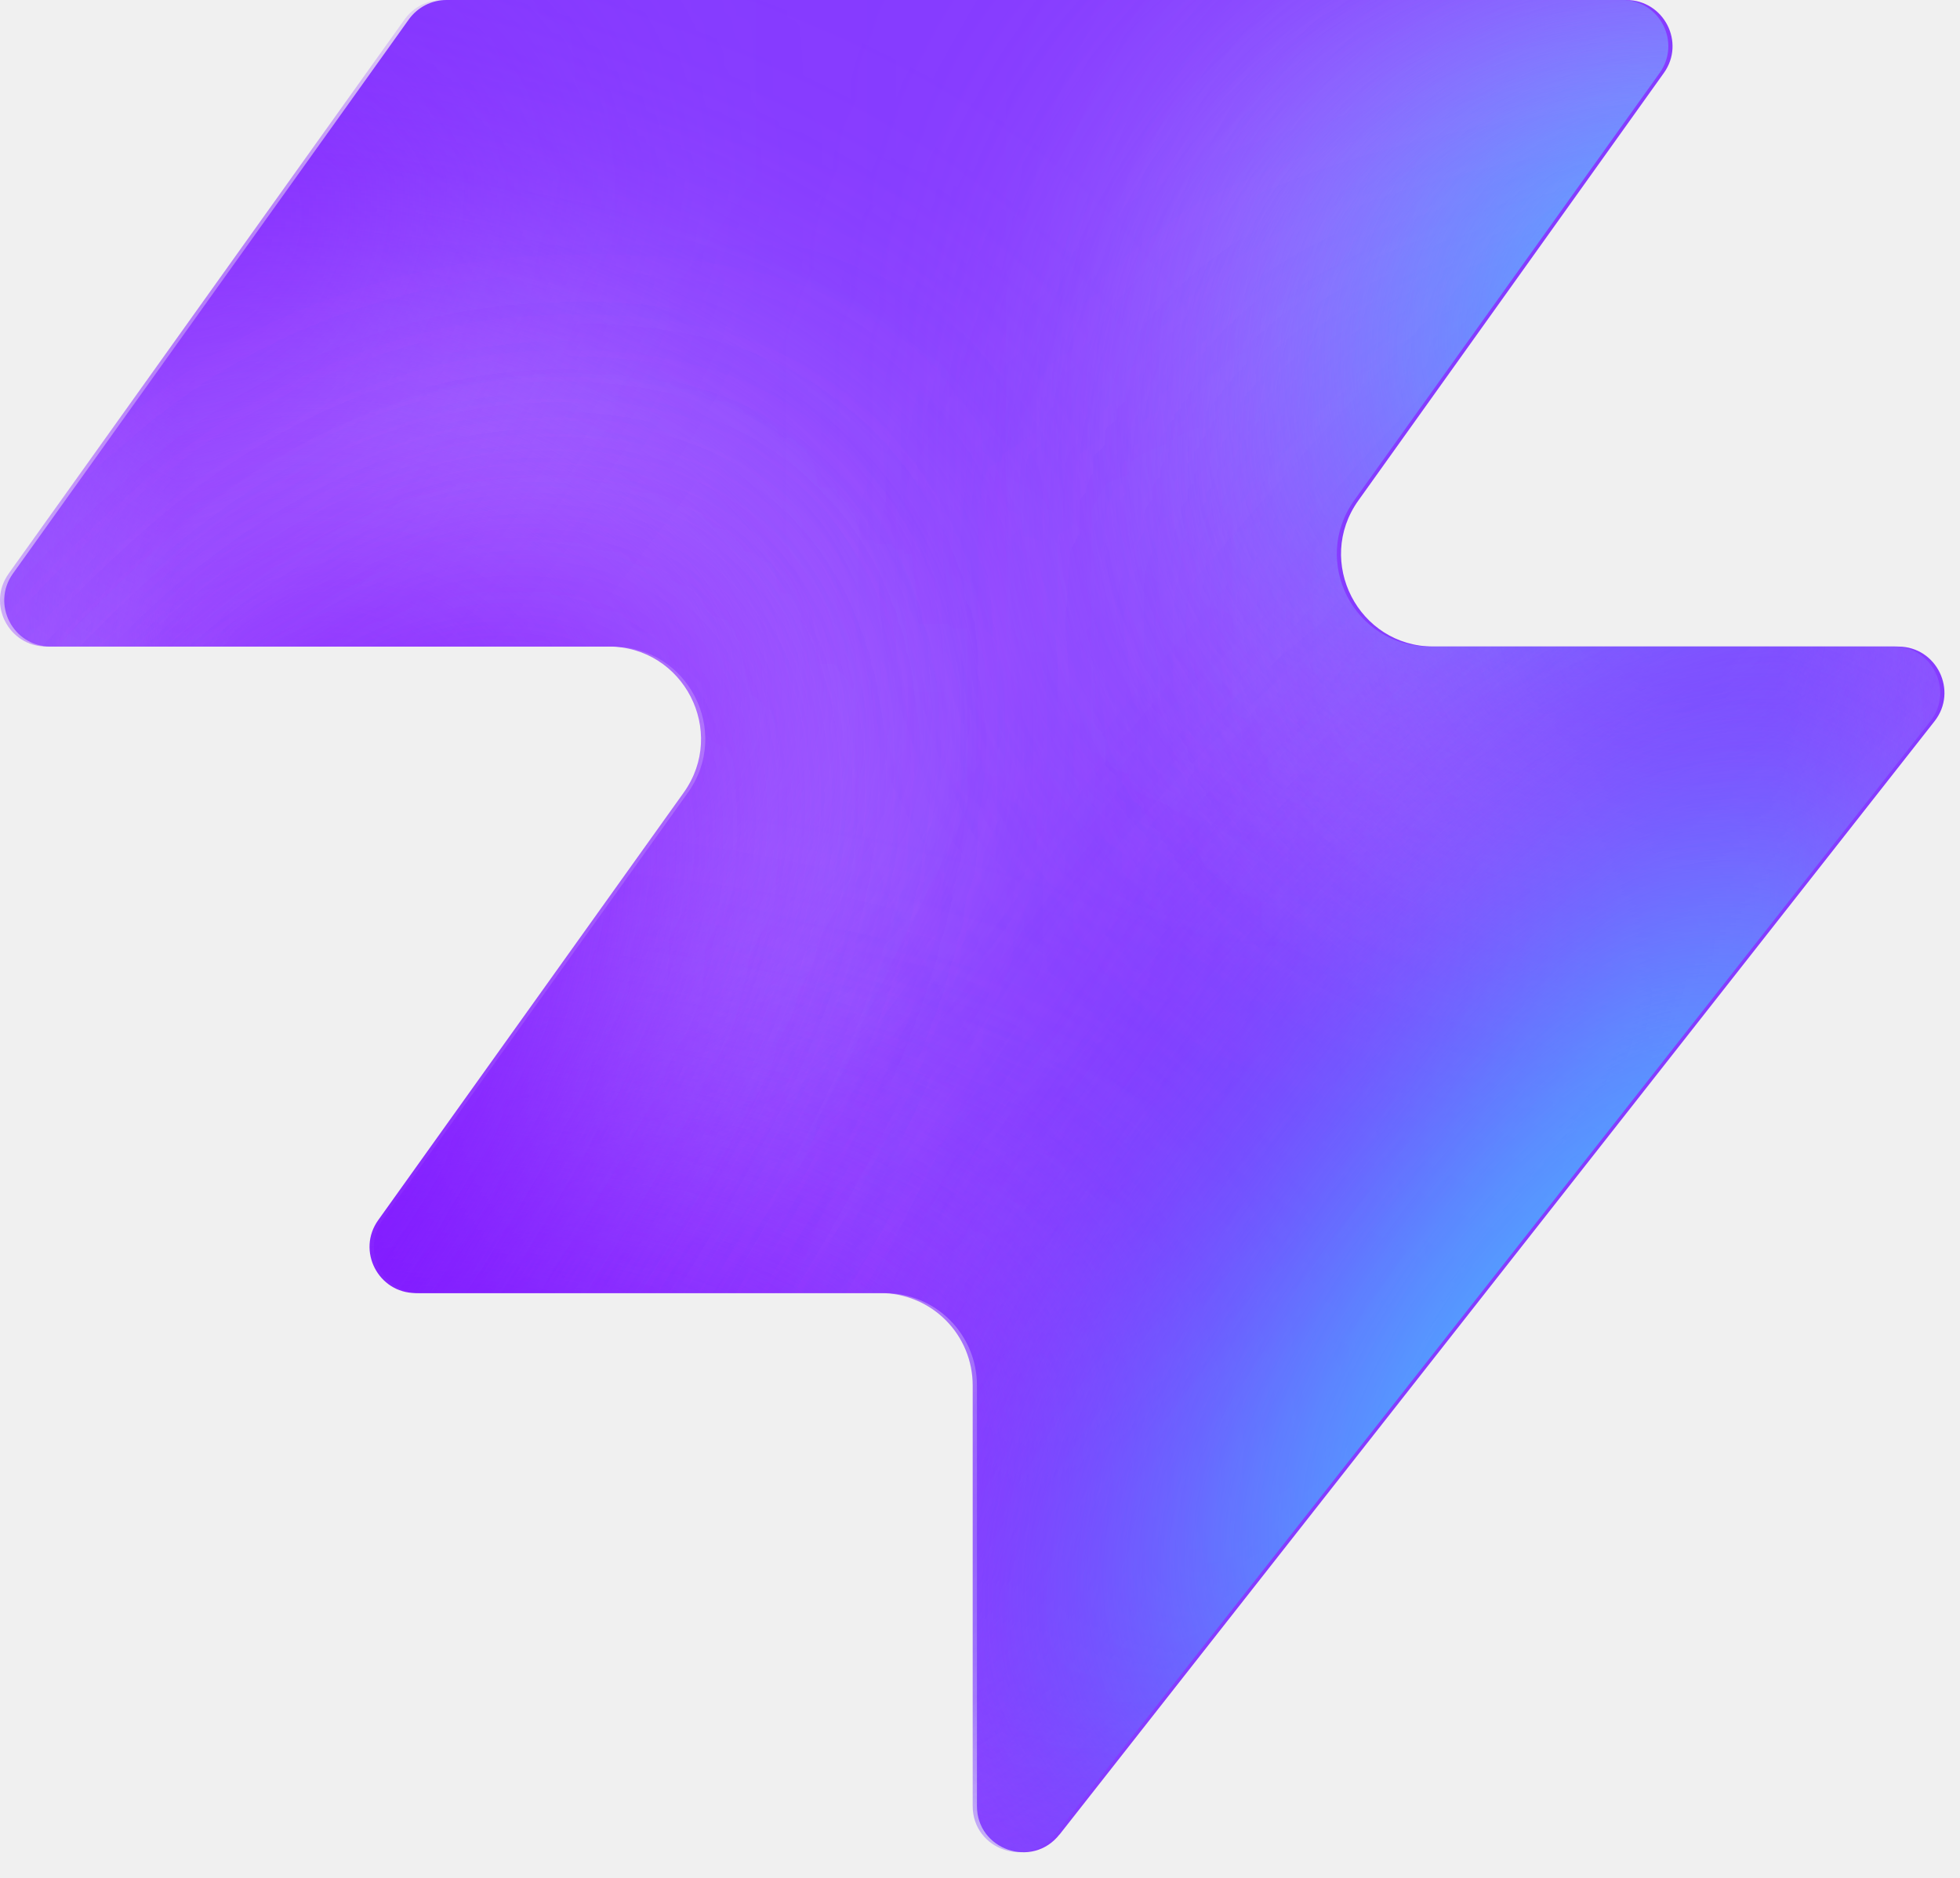
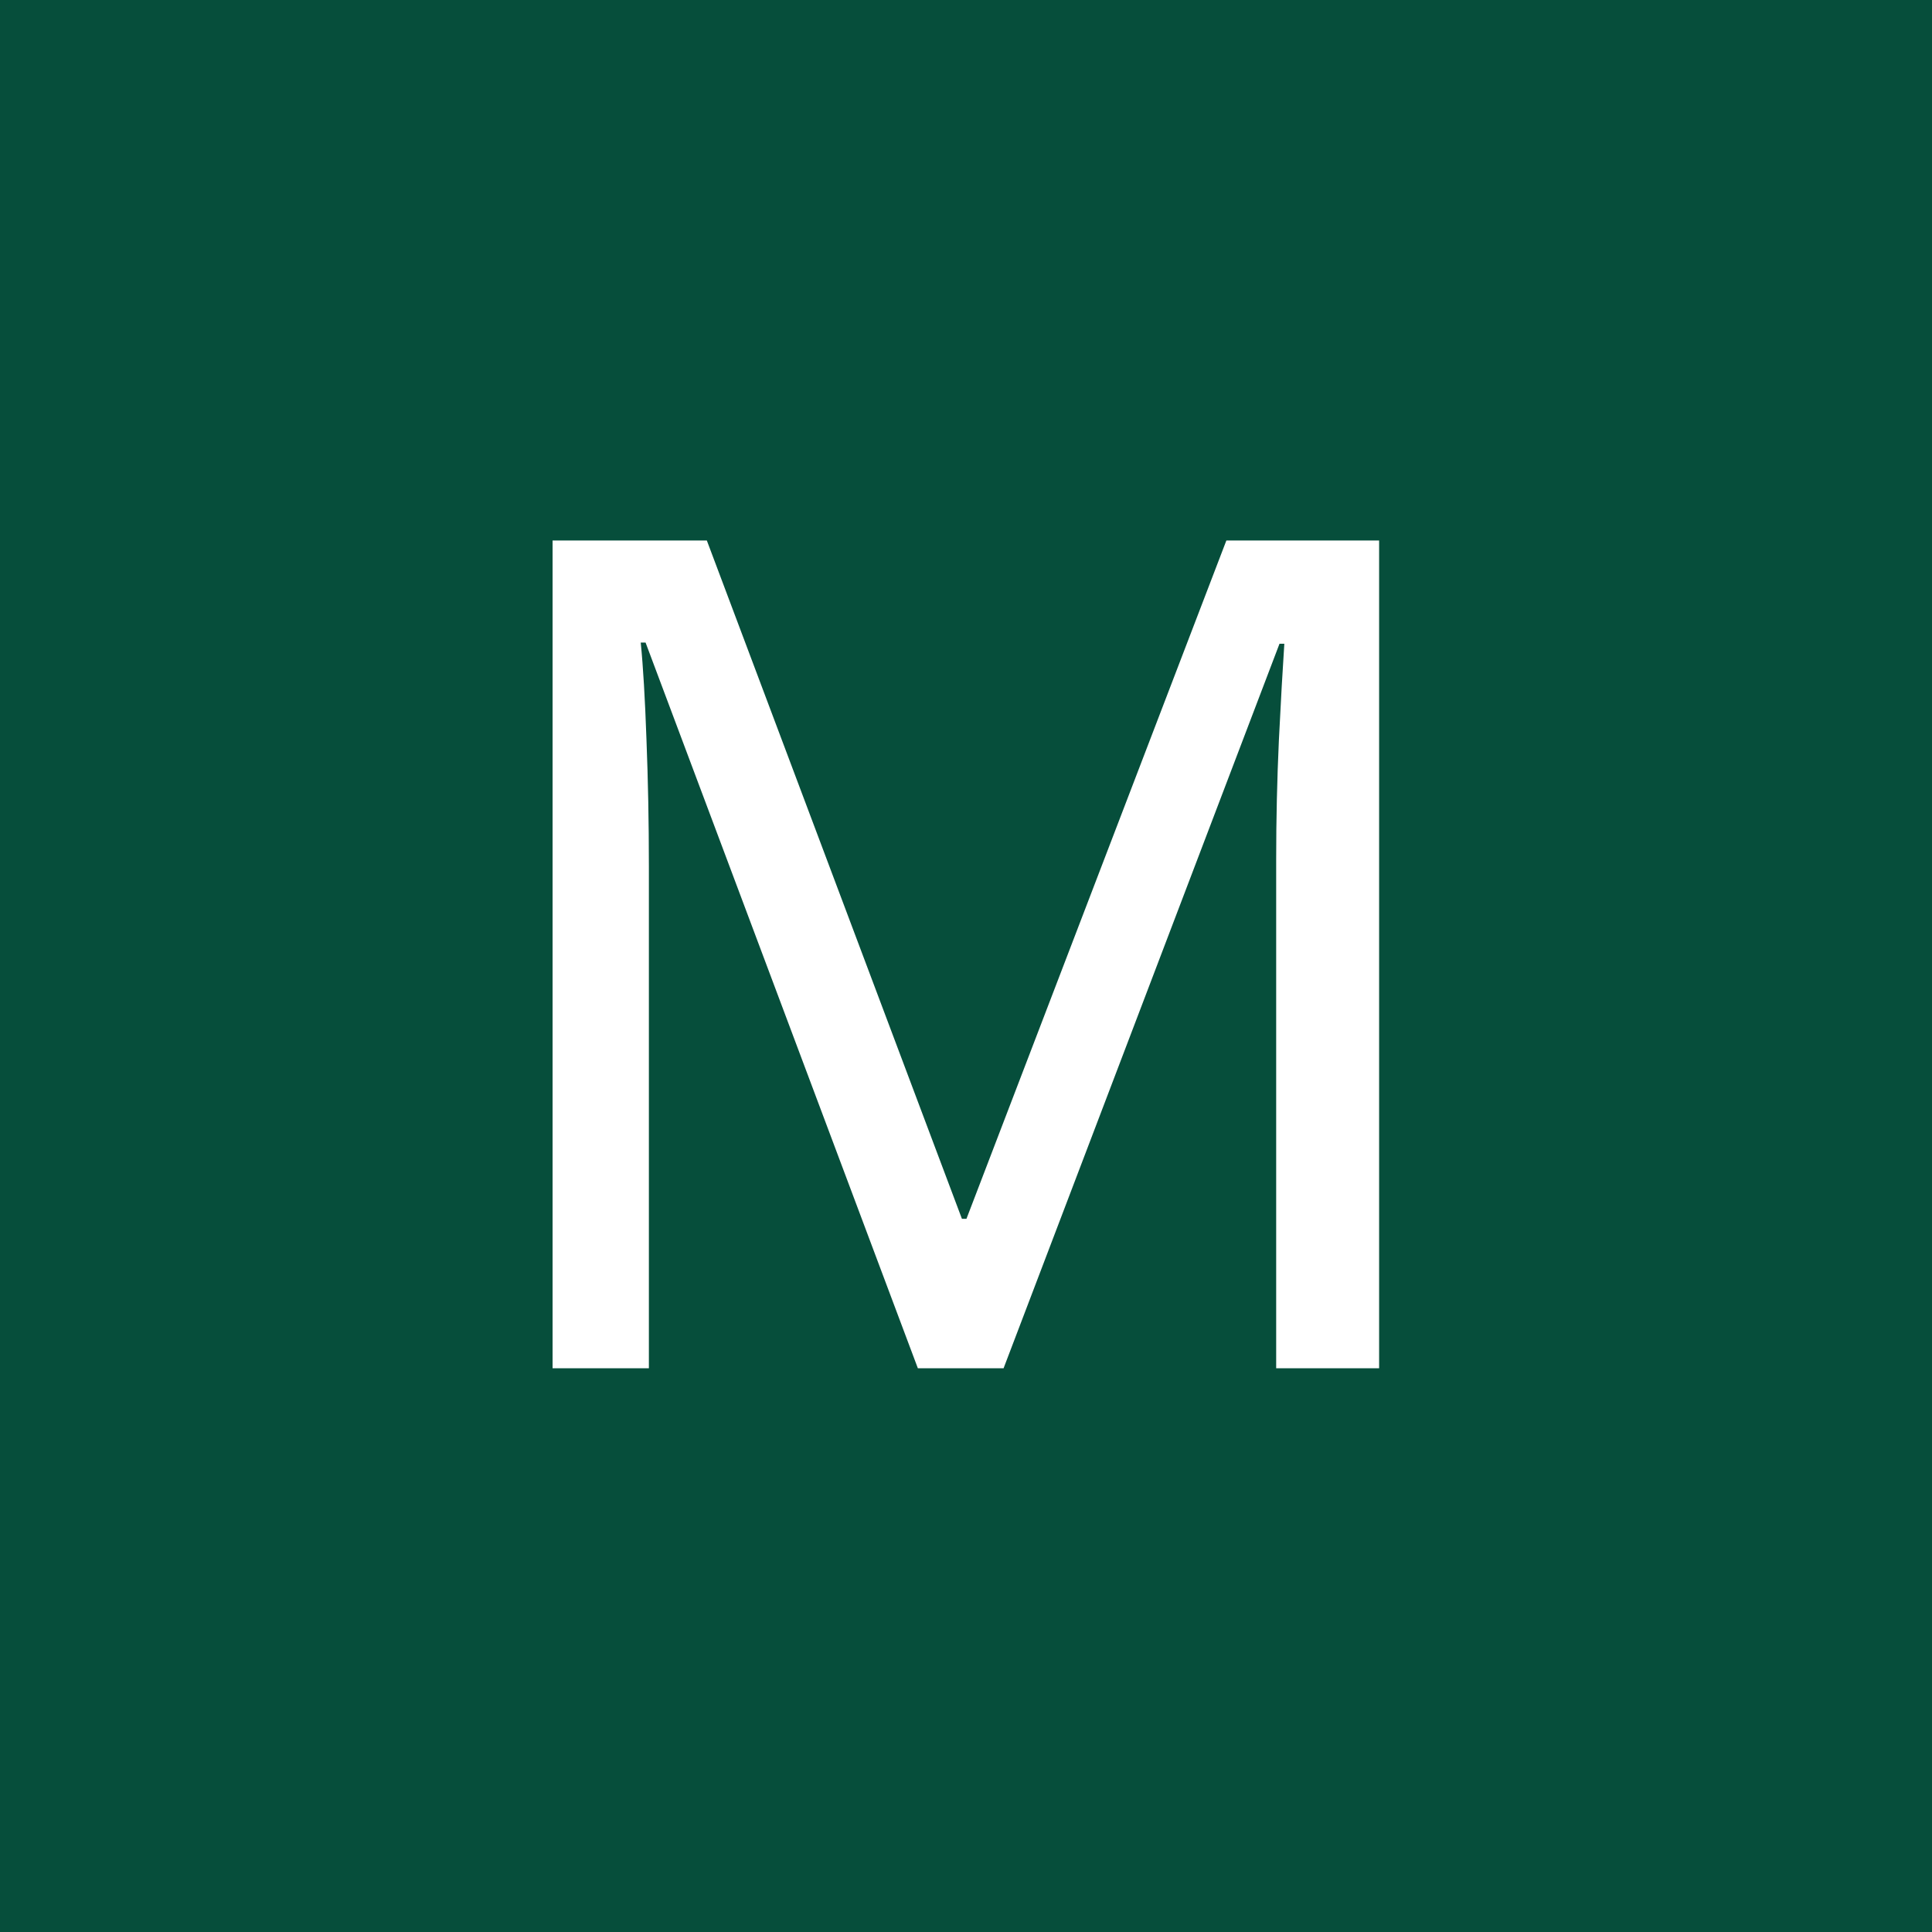
- <svg xmlns="http://www.w3.org/2000/svg" width="48" height="46" fill="none" viewBox="0 0 48 46">
-   <path fill="#863bff" d="M25.946 44.938c-.664.845-2.021.375-2.021-.698V33.937a2.26 2.26 0 0 0-2.262-2.262H10.287c-.92 0-1.456-1.04-.92-1.788l7.48-10.471c1.07-1.497 0-3.578-1.842-3.578H1.237c-.92 0-1.456-1.04-.92-1.788L10.013.474c.214-.297.556-.474.92-.474h28.894c.92 0 1.456 1.04.92 1.788l-7.48 10.471c-1.07 1.498 0 3.579 1.842 3.579h11.377c.943 0 1.473 1.088.89 1.83L25.947 44.94z" style="fill:#863bff;fill:color(display-p3 .525 .23 1);fill-opacity:1" />
-   <mask id="a" width="48" height="46" x="0" y="0" maskUnits="userSpaceOnUse" style="mask-type:alpha">
-     <path fill="#000" d="M25.842 44.938c-.664.844-2.021.375-2.021-.698V33.937a2.26 2.26 0 0 0-2.262-2.262H10.183c-.92 0-1.456-1.04-.92-1.788l7.48-10.471c1.07-1.498 0-3.579-1.842-3.579H1.133c-.92 0-1.456-1.04-.92-1.787L9.91.473c.214-.297.556-.474.92-.474h28.894c.92 0 1.456 1.04.92 1.788l-7.48 10.471c-1.07 1.498 0 3.578 1.842 3.578h11.377c.943 0 1.473 1.088.89 1.832L25.843 44.94z" style="fill:#000;fill-opacity:1" />
-   </mask>
-   <g mask="url(#a)">
-     <g filter="url(#b)">
-       <ellipse cx="5.508" cy="14.704" fill="#ede6ff" rx="5.508" ry="14.704" style="fill:#ede6ff;fill:color(display-p3 .927 .903 1);fill-opacity:1" transform="matrix(.00324 1 1 -.00324 -4.47 31.516)" />
-     </g>
-     <g filter="url(#c)">
-       <ellipse cx="10.399" cy="29.851" fill="#ede6ff" rx="10.399" ry="29.851" style="fill:#ede6ff;fill:color(display-p3 .927 .903 1);fill-opacity:1" transform="matrix(.00324 1 1 -.00324 -39.328 7.883)" />
-     </g>
-     <g filter="url(#d)">
-       <ellipse cx="5.508" cy="30.487" fill="#7e14ff" rx="5.508" ry="30.487" style="fill:#7e14ff;fill:color(display-p3 .492 .077 1);fill-opacity:1" transform="rotate(89.814 -25.913 -14.639)scale(1 -1)" />
-     </g>
-     <g filter="url(#e)">
-       <ellipse cx="5.508" cy="30.599" fill="#7e14ff" rx="5.508" ry="30.599" style="fill:#7e14ff;fill:color(display-p3 .492 .077 1);fill-opacity:1" transform="rotate(89.814 -32.644 -3.334)scale(1 -1)" />
-     </g>
-     <g filter="url(#f)">
-       <ellipse cx="5.508" cy="30.599" fill="#7e14ff" rx="5.508" ry="30.599" style="fill:#7e14ff;fill:color(display-p3 .492 .077 1);fill-opacity:1" transform="matrix(.00324 1 1 -.00324 -34.34 30.47)" />
-     </g>
-     <g filter="url(#g)">
-       <ellipse cx="14.072" cy="22.078" fill="#ede6ff" rx="14.072" ry="22.078" style="fill:#ede6ff;fill:color(display-p3 .927 .903 1);fill-opacity:1" transform="rotate(93.35 24.506 48.493)scale(-1 1)" />
-     </g>
-     <g filter="url(#h)">
-       <ellipse cx="3.47" cy="21.501" fill="#7e14ff" rx="3.47" ry="21.501" style="fill:#7e14ff;fill:color(display-p3 .492 .077 1);fill-opacity:1" transform="rotate(89.009 28.708 47.59)scale(-1 1)" />
-     </g>
-     <g filter="url(#i)">
-       <ellipse cx="3.47" cy="21.501" fill="#7e14ff" rx="3.47" ry="21.501" style="fill:#7e14ff;fill:color(display-p3 .492 .077 1);fill-opacity:1" transform="rotate(89.009 28.708 47.59)scale(-1 1)" />
-     </g>
-     <g filter="url(#j)">
-       <ellipse cx=".387" cy="8.972" fill="#7e14ff" rx="4.407" ry="29.108" style="fill:#7e14ff;fill:color(display-p3 .492 .077 1);fill-opacity:1" transform="rotate(39.51 .387 8.972)" />
-     </g>
-     <g filter="url(#k)">
-       <ellipse cx="47.523" cy="-6.092" fill="#7e14ff" rx="4.407" ry="29.108" style="fill:#7e14ff;fill:color(display-p3 .492 .077 1);fill-opacity:1" transform="rotate(37.892 47.523 -6.092)" />
-     </g>
-     <g filter="url(#l)">
-       <ellipse cx="41.412" cy="6.333" fill="#47bfff" rx="5.971" ry="9.665" style="fill:#47bfff;fill:color(display-p3 .28 .748 1);fill-opacity:1" transform="rotate(37.892 41.412 6.333)" />
-     </g>
-     <g filter="url(#m)">
-       <ellipse cx="-1.879" cy="38.332" fill="#7e14ff" rx="4.407" ry="29.108" style="fill:#7e14ff;fill:color(display-p3 .492 .077 1);fill-opacity:1" transform="rotate(37.892 -1.88 38.332)" />
-     </g>
-     <g filter="url(#n)">
-       <ellipse cx="-1.879" cy="38.332" fill="#7e14ff" rx="4.407" ry="29.108" style="fill:#7e14ff;fill:color(display-p3 .492 .077 1);fill-opacity:1" transform="rotate(37.892 -1.88 38.332)" />
-     </g>
-     <g filter="url(#o)">
-       <ellipse cx="35.651" cy="29.907" fill="#7e14ff" rx="4.407" ry="29.108" style="fill:#7e14ff;fill:color(display-p3 .492 .077 1);fill-opacity:1" transform="rotate(37.892 35.651 29.907)" />
-     </g>
-     <g filter="url(#p)">
-       <ellipse cx="38.418" cy="32.4" fill="#47bfff" rx="5.971" ry="15.297" style="fill:#47bfff;fill:color(display-p3 .28 .748 1);fill-opacity:1" transform="rotate(37.892 38.418 32.4)" />
-     </g>
-   </g>
-   <defs>
-     <filter id="b" width="60.045" height="41.654" x="-19.77" y="16.149" color-interpolation-filters="sRGB" filterUnits="userSpaceOnUse">
-       <feFlood flood-opacity="0" result="BackgroundImageFix" />
-       <feBlend in="SourceGraphic" in2="BackgroundImageFix" result="shape" />
-       <feGaussianBlur result="effect1_foregroundBlur_2002_17158" stdDeviation="7.659" />
-     </filter>
-     <filter id="c" width="90.34" height="51.437" x="-54.613" y="-7.533" color-interpolation-filters="sRGB" filterUnits="userSpaceOnUse">
-       <feFlood flood-opacity="0" result="BackgroundImageFix" />
-       <feBlend in="SourceGraphic" in2="BackgroundImageFix" result="shape" />
-       <feGaussianBlur result="effect1_foregroundBlur_2002_17158" stdDeviation="7.659" />
-     </filter>
-     <filter id="d" width="79.355" height="29.4" x="-49.64" y="2.03" color-interpolation-filters="sRGB" filterUnits="userSpaceOnUse">
-       <feFlood flood-opacity="0" result="BackgroundImageFix" />
-       <feBlend in="SourceGraphic" in2="BackgroundImageFix" result="shape" />
-       <feGaussianBlur result="effect1_foregroundBlur_2002_17158" stdDeviation="4.596" />
-     </filter>
-     <filter id="e" width="79.579" height="29.4" x="-45.045" y="20.029" color-interpolation-filters="sRGB" filterUnits="userSpaceOnUse">
-       <feFlood flood-opacity="0" result="BackgroundImageFix" />
-       <feBlend in="SourceGraphic" in2="BackgroundImageFix" result="shape" />
-       <feGaussianBlur result="effect1_foregroundBlur_2002_17158" stdDeviation="4.596" />
-     </filter>
-     <filter id="f" width="79.579" height="29.4" x="-43.513" y="21.178" color-interpolation-filters="sRGB" filterUnits="userSpaceOnUse">
-       <feFlood flood-opacity="0" result="BackgroundImageFix" />
-       <feBlend in="SourceGraphic" in2="BackgroundImageFix" result="shape" />
-       <feGaussianBlur result="effect1_foregroundBlur_2002_17158" stdDeviation="4.596" />
-     </filter>
-     <filter id="g" width="74.749" height="58.852" x="15.756" y="-17.901" color-interpolation-filters="sRGB" filterUnits="userSpaceOnUse">
-       <feFlood flood-opacity="0" result="BackgroundImageFix" />
-       <feBlend in="SourceGraphic" in2="BackgroundImageFix" result="shape" />
-       <feGaussianBlur result="effect1_foregroundBlur_2002_17158" stdDeviation="7.659" />
-     </filter>
-     <filter id="h" width="61.377" height="25.362" x="23.548" y="2.284" color-interpolation-filters="sRGB" filterUnits="userSpaceOnUse">
-       <feFlood flood-opacity="0" result="BackgroundImageFix" />
-       <feBlend in="SourceGraphic" in2="BackgroundImageFix" result="shape" />
-       <feGaussianBlur result="effect1_foregroundBlur_2002_17158" stdDeviation="4.596" />
-     </filter>
-     <filter id="i" width="61.377" height="25.362" x="23.548" y="2.284" color-interpolation-filters="sRGB" filterUnits="userSpaceOnUse">
-       <feFlood flood-opacity="0" result="BackgroundImageFix" />
-       <feBlend in="SourceGraphic" in2="BackgroundImageFix" result="shape" />
-       <feGaussianBlur result="effect1_foregroundBlur_2002_17158" stdDeviation="4.596" />
-     </filter>
-     <filter id="j" width="56.045" height="63.649" x="-27.636" y="-22.853" color-interpolation-filters="sRGB" filterUnits="userSpaceOnUse">
-       <feFlood flood-opacity="0" result="BackgroundImageFix" />
-       <feBlend in="SourceGraphic" in2="BackgroundImageFix" result="shape" />
-       <feGaussianBlur result="effect1_foregroundBlur_2002_17158" stdDeviation="4.596" />
-     </filter>
-     <filter id="k" width="54.814" height="64.646" x="20.116" y="-38.415" color-interpolation-filters="sRGB" filterUnits="userSpaceOnUse">
-       <feFlood flood-opacity="0" result="BackgroundImageFix" />
-       <feBlend in="SourceGraphic" in2="BackgroundImageFix" result="shape" />
-       <feGaussianBlur result="effect1_foregroundBlur_2002_17158" stdDeviation="4.596" />
-     </filter>
-     <filter id="l" width="33.541" height="35.313" x="24.641" y="-11.323" color-interpolation-filters="sRGB" filterUnits="userSpaceOnUse">
-       <feFlood flood-opacity="0" result="BackgroundImageFix" />
-       <feBlend in="SourceGraphic" in2="BackgroundImageFix" result="shape" />
-       <feGaussianBlur result="effect1_foregroundBlur_2002_17158" stdDeviation="4.596" />
-     </filter>
-     <filter id="m" width="54.814" height="64.646" x="-29.286" y="6.009" color-interpolation-filters="sRGB" filterUnits="userSpaceOnUse">
-       <feFlood flood-opacity="0" result="BackgroundImageFix" />
-       <feBlend in="SourceGraphic" in2="BackgroundImageFix" result="shape" />
-       <feGaussianBlur result="effect1_foregroundBlur_2002_17158" stdDeviation="4.596" />
-     </filter>
-     <filter id="n" width="54.814" height="64.646" x="-29.286" y="6.009" color-interpolation-filters="sRGB" filterUnits="userSpaceOnUse">
-       <feFlood flood-opacity="0" result="BackgroundImageFix" />
-       <feBlend in="SourceGraphic" in2="BackgroundImageFix" result="shape" />
-       <feGaussianBlur result="effect1_foregroundBlur_2002_17158" stdDeviation="4.596" />
-     </filter>
-     <filter id="o" width="54.814" height="64.646" x="8.244" y="-2.416" color-interpolation-filters="sRGB" filterUnits="userSpaceOnUse">
-       <feFlood flood-opacity="0" result="BackgroundImageFix" />
-       <feBlend in="SourceGraphic" in2="BackgroundImageFix" result="shape" />
-       <feGaussianBlur result="effect1_foregroundBlur_2002_17158" stdDeviation="4.596" />
-     </filter>
-     <filter id="p" width="39.409" height="43.623" x="18.713" y="10.588" color-interpolation-filters="sRGB" filterUnits="userSpaceOnUse">
-       <feFlood flood-opacity="0" result="BackgroundImageFix" />
-       <feBlend in="SourceGraphic" in2="BackgroundImageFix" result="shape" />
-       <feGaussianBlur result="effect1_foregroundBlur_2002_17158" stdDeviation="4.596" />
-     </filter>
-   </defs>
+ <svg xmlns="http://www.w3.org/2000/svg" viewBox="0 0 100 100">
+   <rect width="100" height="100" fill="#064e3b" />
+   <text x="50%" y="50%" dominant-baseline="middle" text-anchor="middle" font-family="sans-serif" font-size="60" fill="white">M</text>
</svg>
